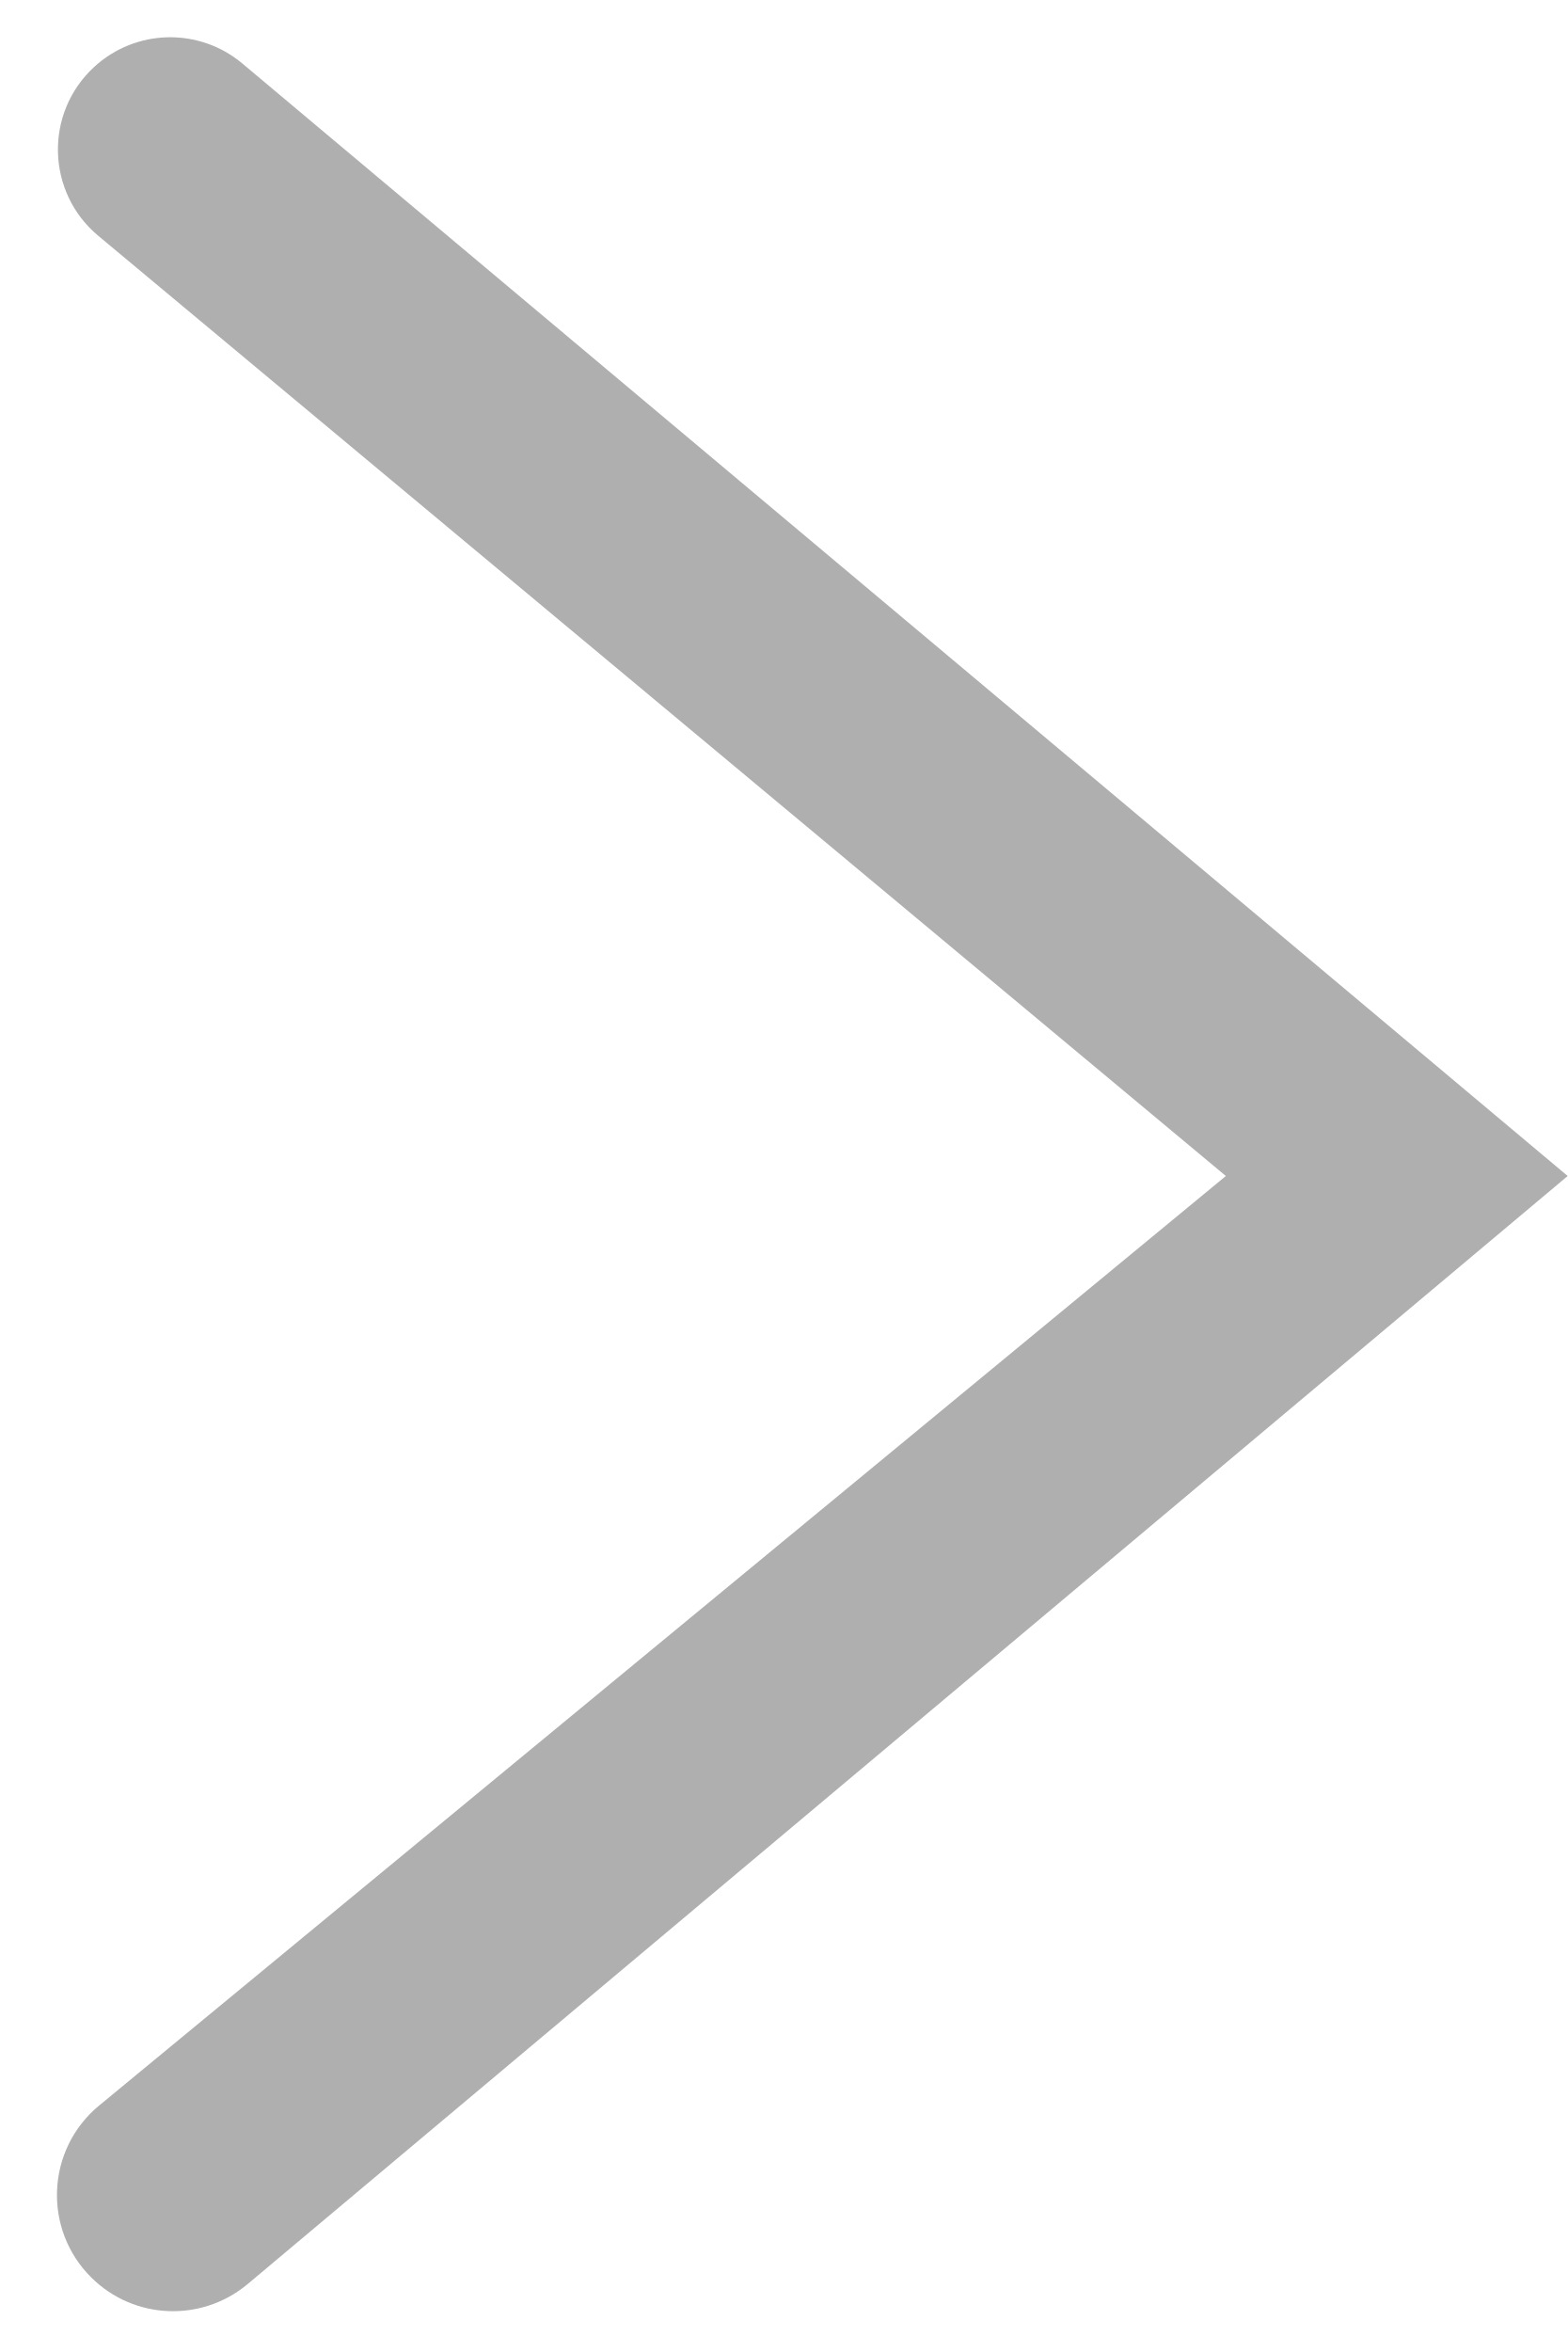
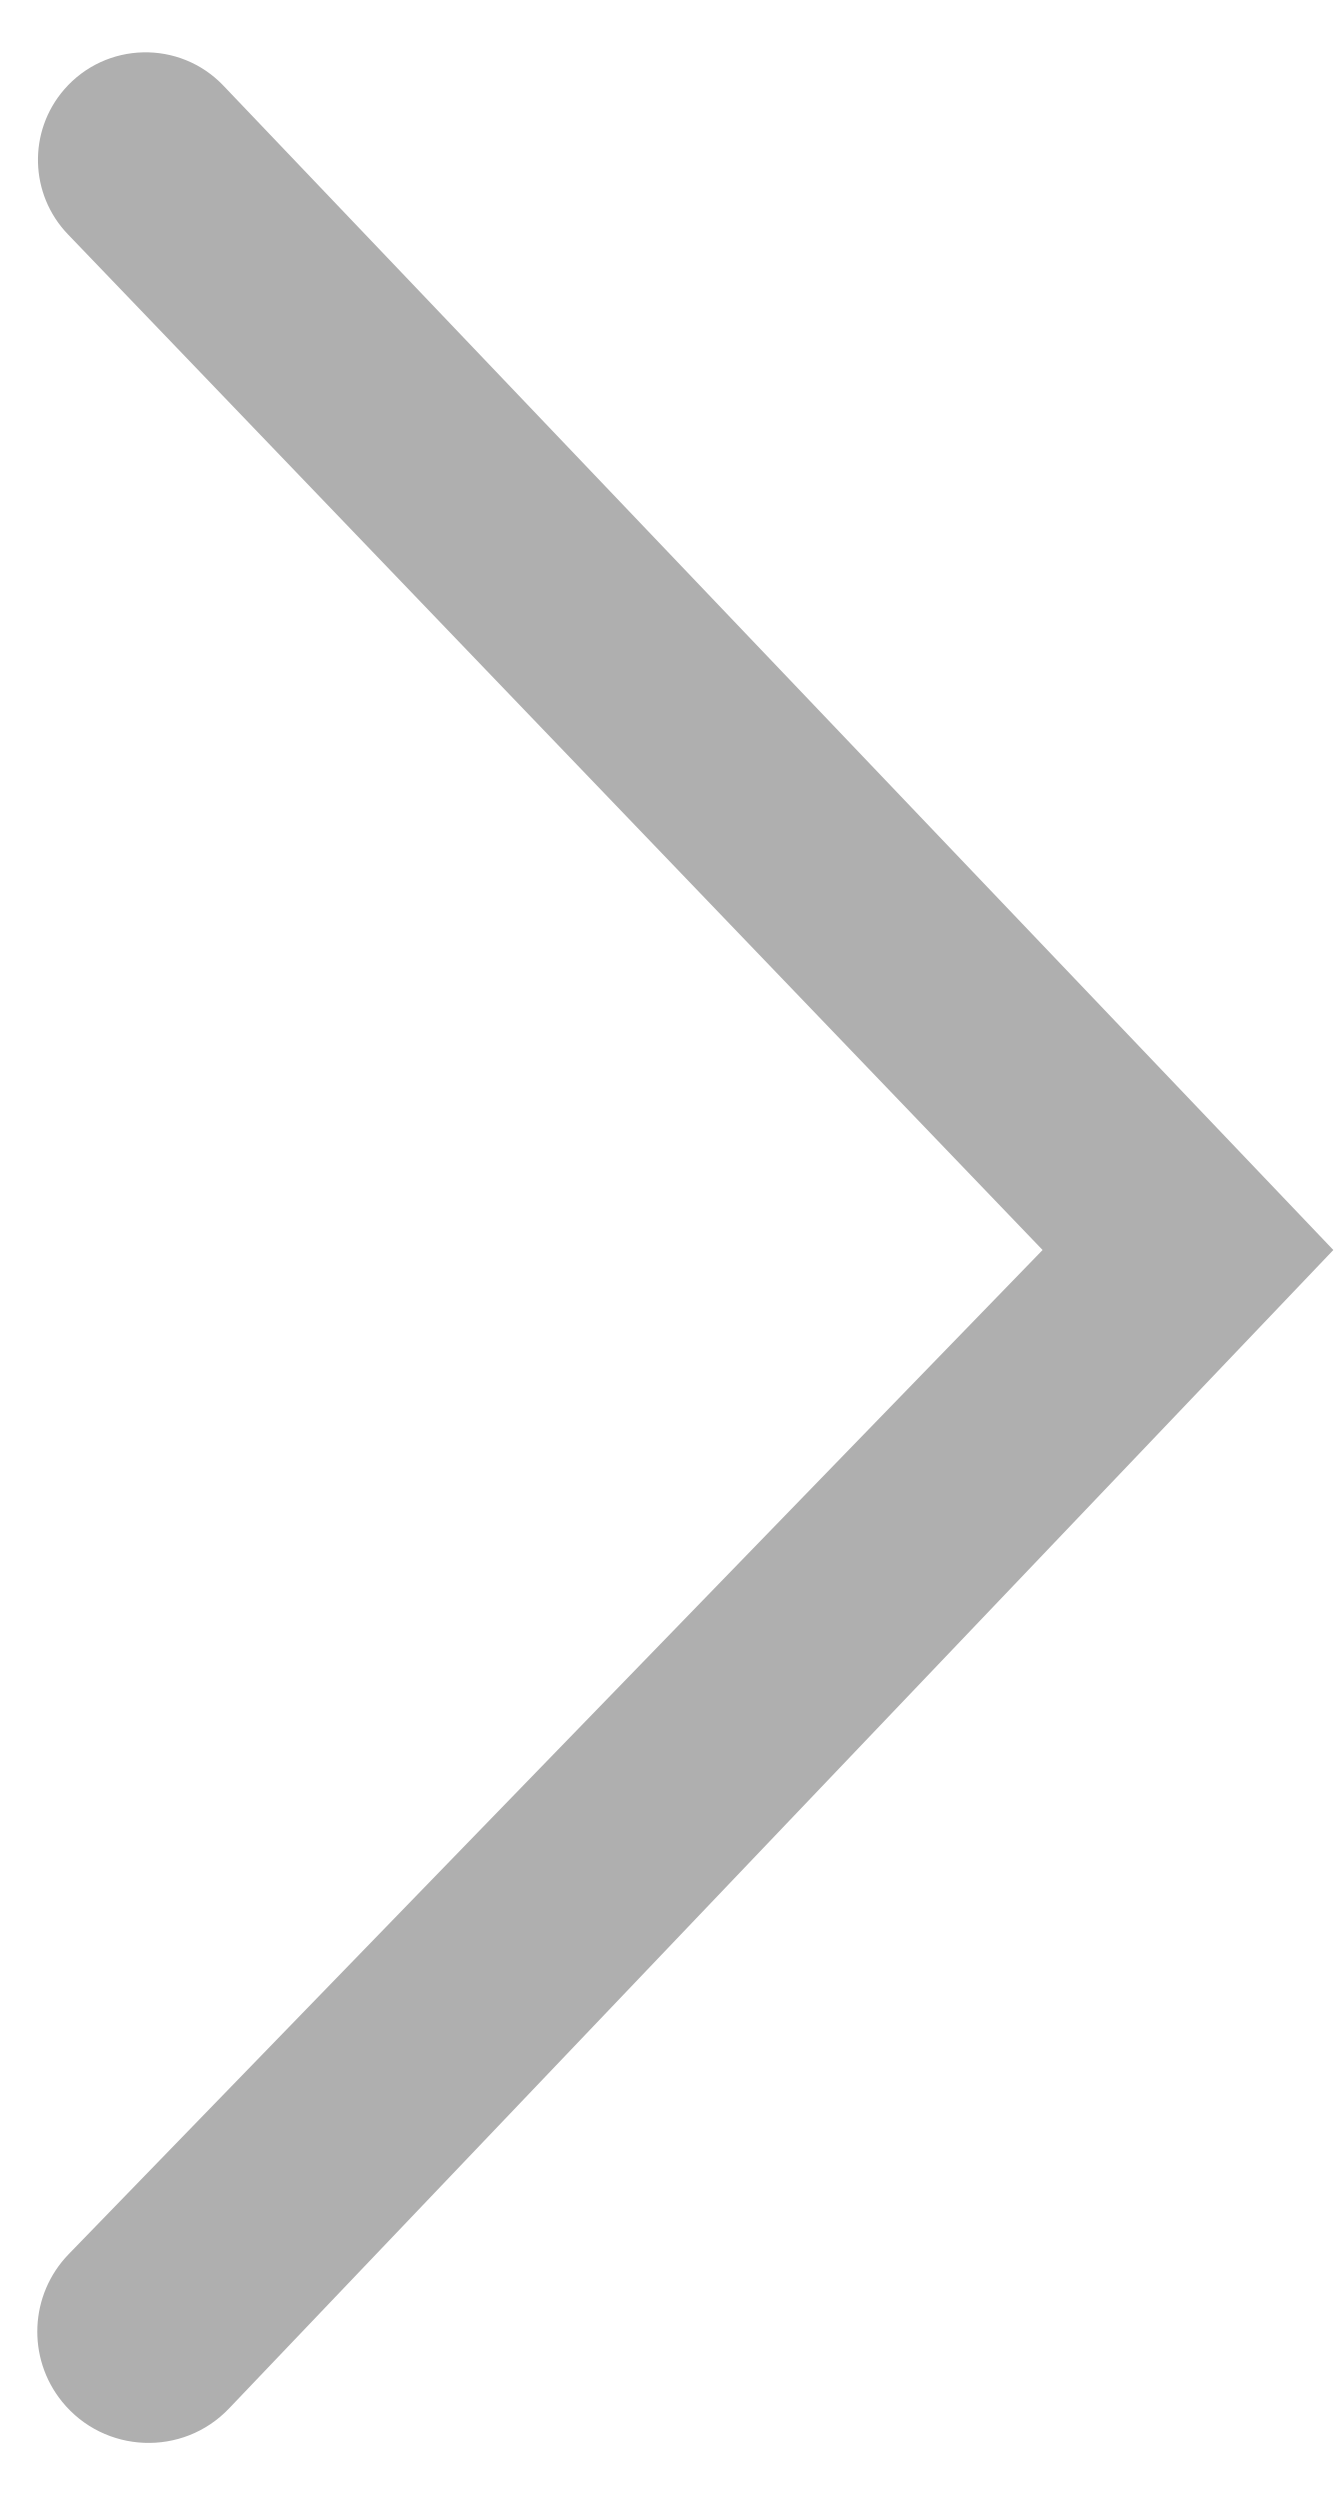
- <svg xmlns="http://www.w3.org/2000/svg" width="20" height="30" viewBox="0 0 20 30" fill="none">
-   <path d="M1.2 0.855C0.564 1.442 0.59 2.454 1.254 3.008L15.639 15L1.265 26.856C0.588 27.415 0.543 28.436 1.167 29.052C1.711 29.59 2.574 29.624 3.16 29.133L20 15L3.093 0.811C2.541 0.347 1.73 0.366 1.2 0.855Z" fill="#AFAFAF" />
+ <svg xmlns="http://www.w3.org/2000/svg" width="16" height="30" viewBox="0 0 16 30" fill="none">
+   <path d="M0.771 1.073C0.334 1.577 0.353 2.331 0.815 2.812L12.511 15L0.824 27.05C0.354 27.535 0.32 28.295 0.745 28.82C1.252 29.446 2.194 29.484 2.749 28.901L16 15L2.681 1.028C2.156 0.477 1.27 0.498 0.771 1.073Z" fill="#AFAFAF" />
</svg>
